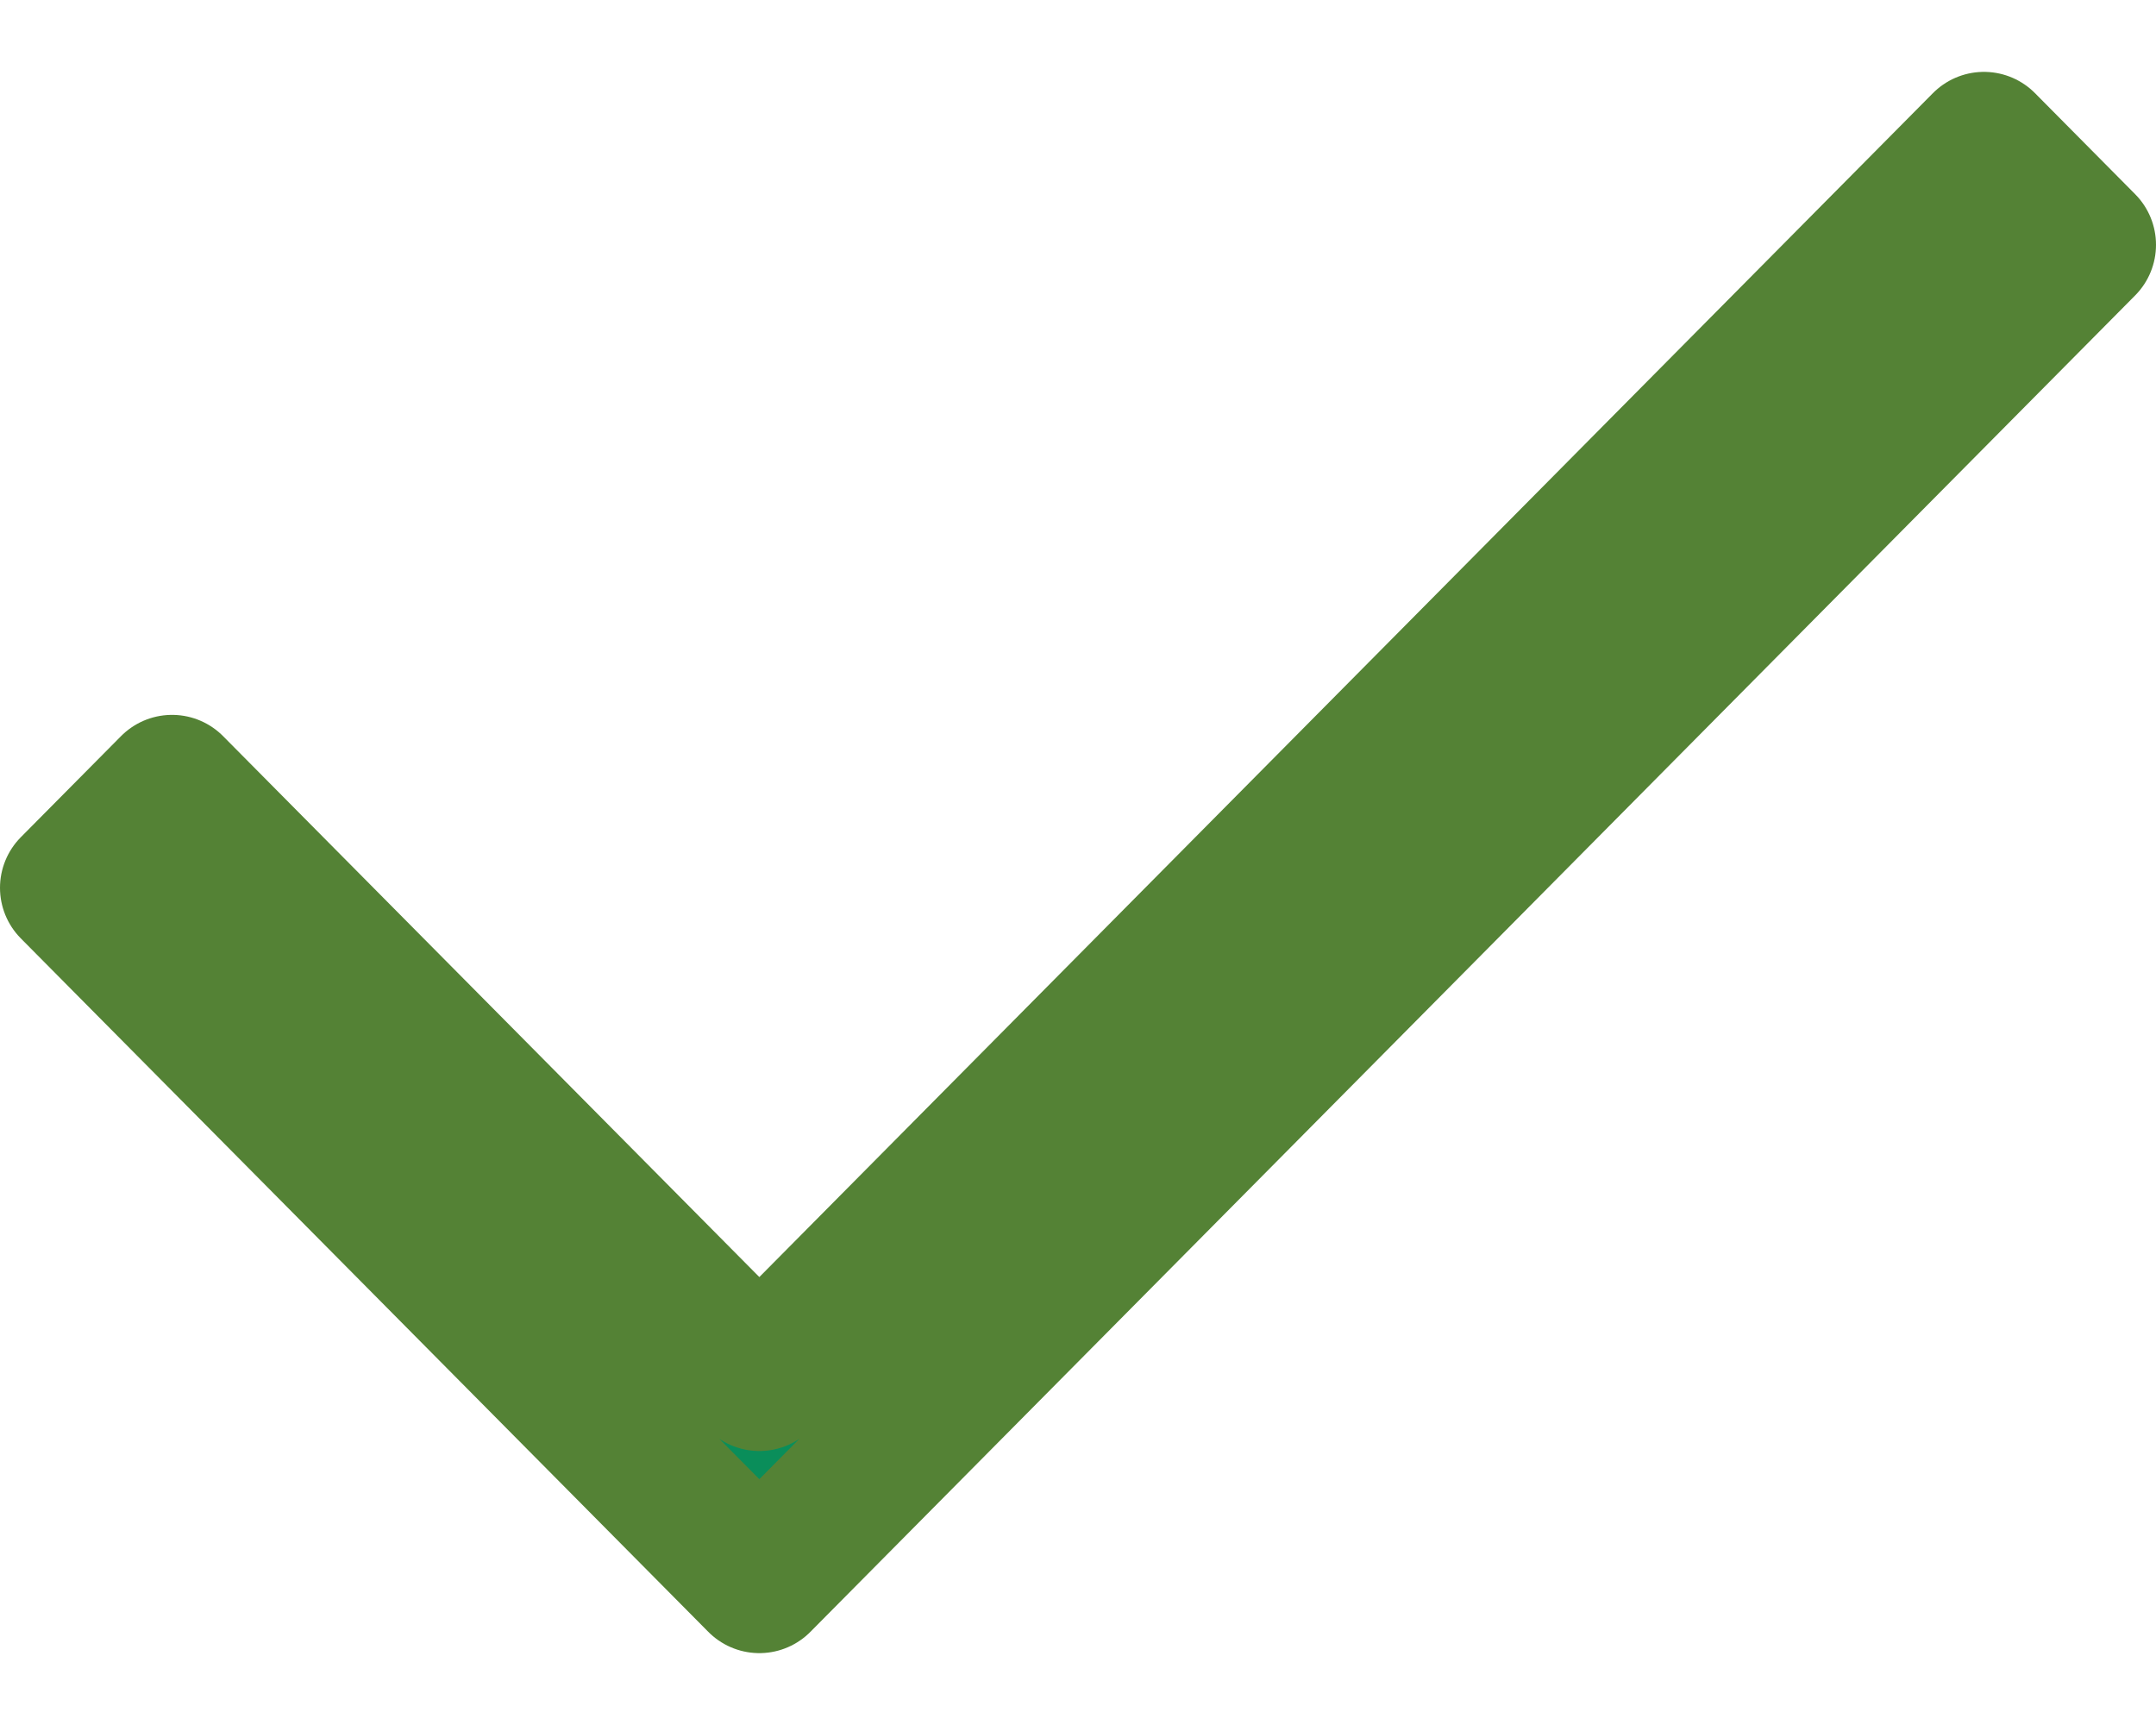
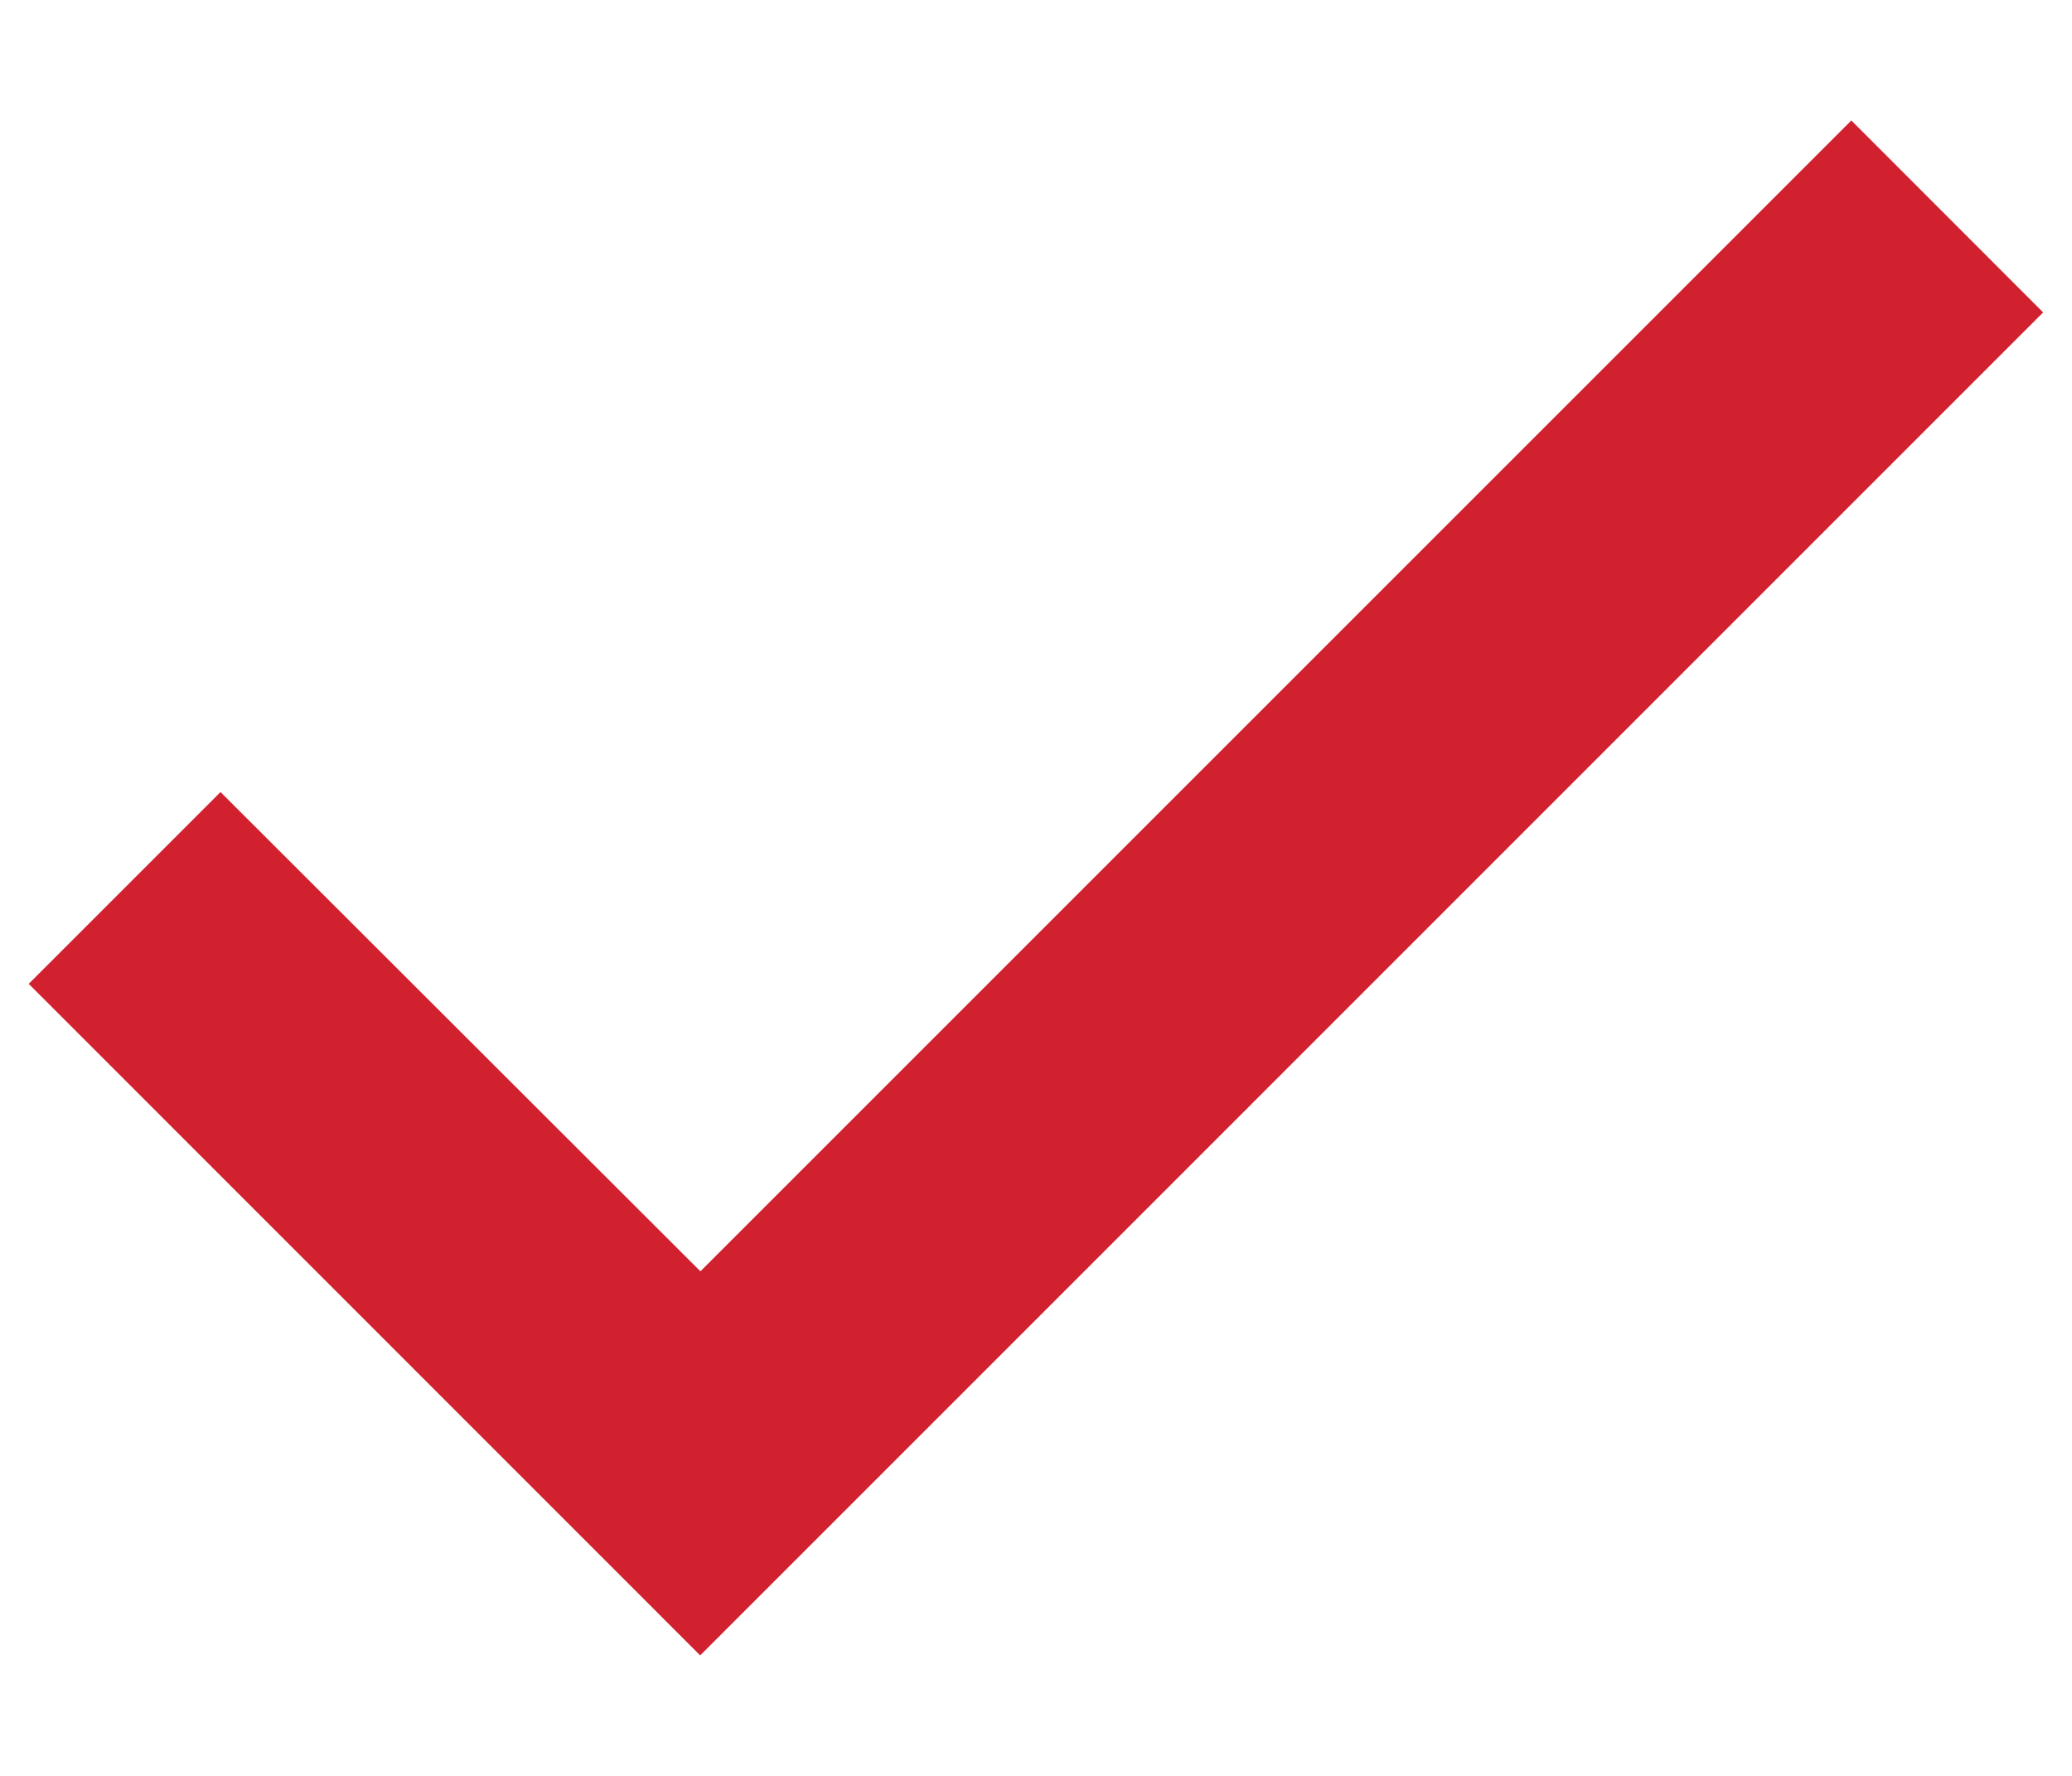
- <svg xmlns="http://www.w3.org/2000/svg" width="15" height="12" viewBox="0 0 15 12" fill="none">
-   <path fill-rule="evenodd" clip-rule="evenodd" d="M14.5 1.703L5.283 11L0.5 6.176L1.197 5.473L5.283 9.594L13.803 1L14.5 1.703Z" fill="#0A8E5A" stroke="#548235" stroke-linejoin="round" />
+ <svg xmlns="http://www.w3.org/2000/svg" width="14" height="12" viewBox="0 0 14 12" fill="none">
+   <path d="M4.731 11.186L0.194 6.648L1.49 5.352L4.733 8.591L4.731 8.592L12.509 0.814L13.805 2.111L6.028 9.889L4.732 11.185L4.731 11.186Z" fill="#D1212E" />
</svg>
